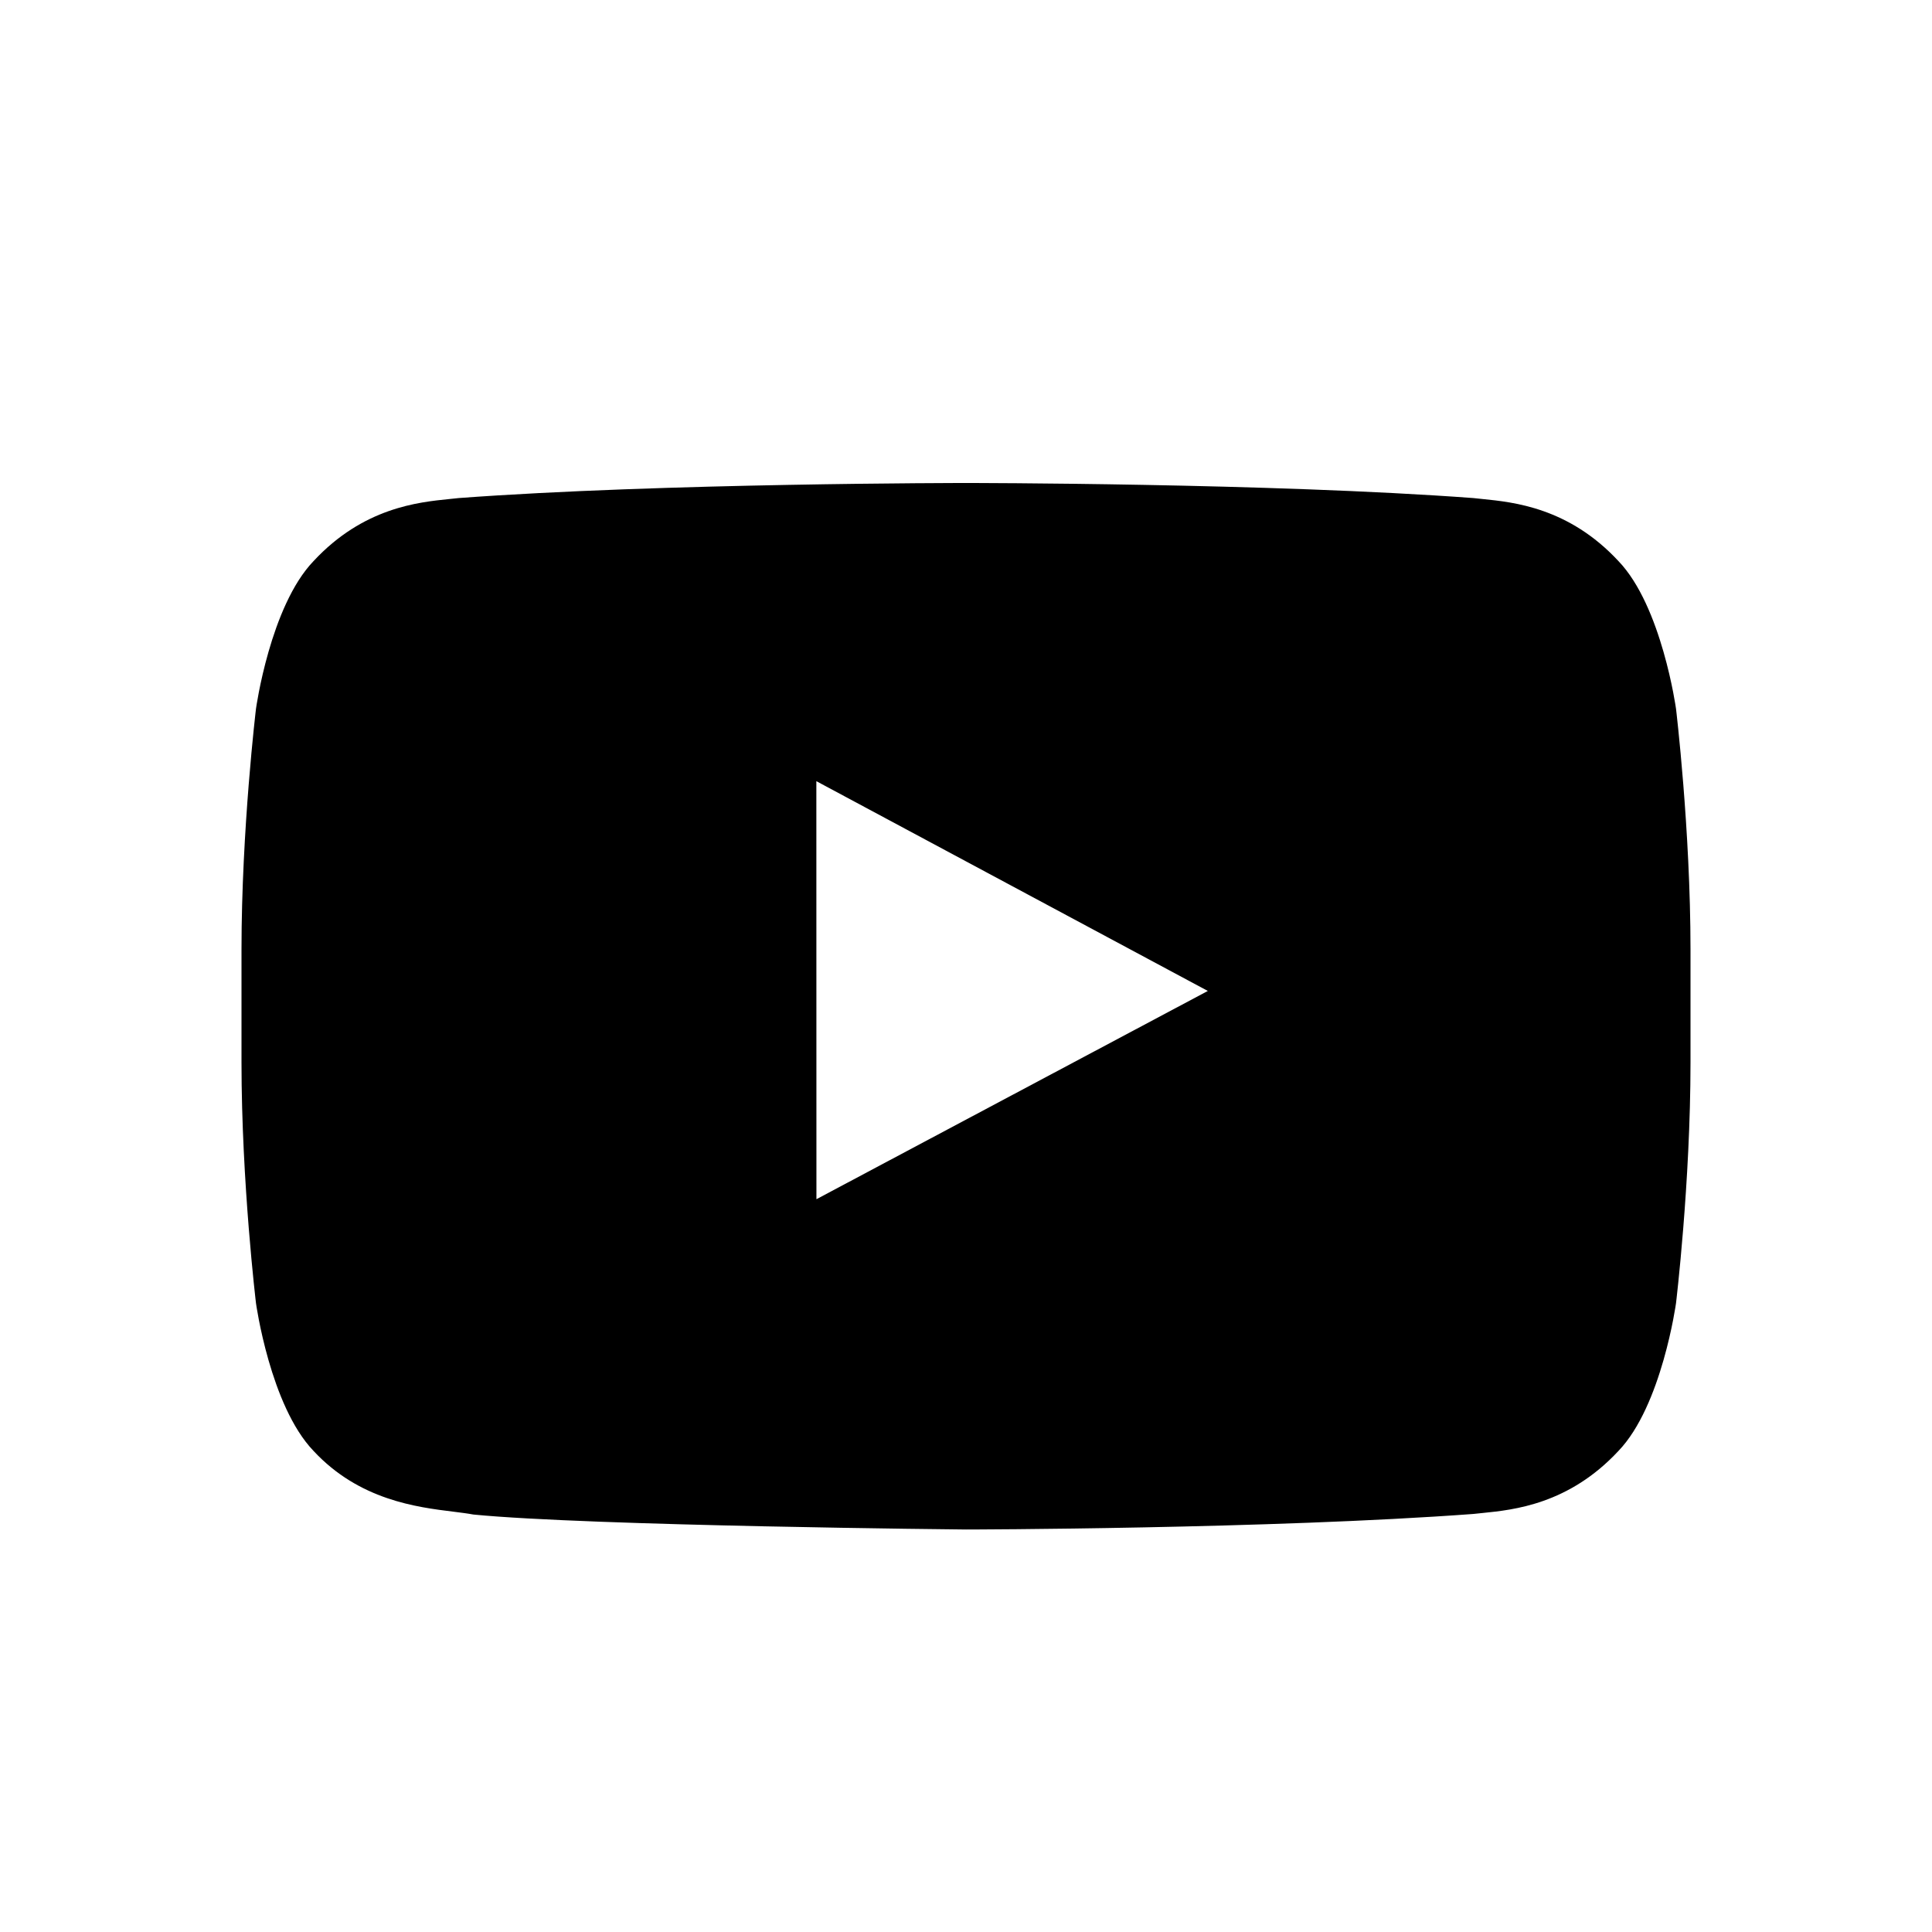
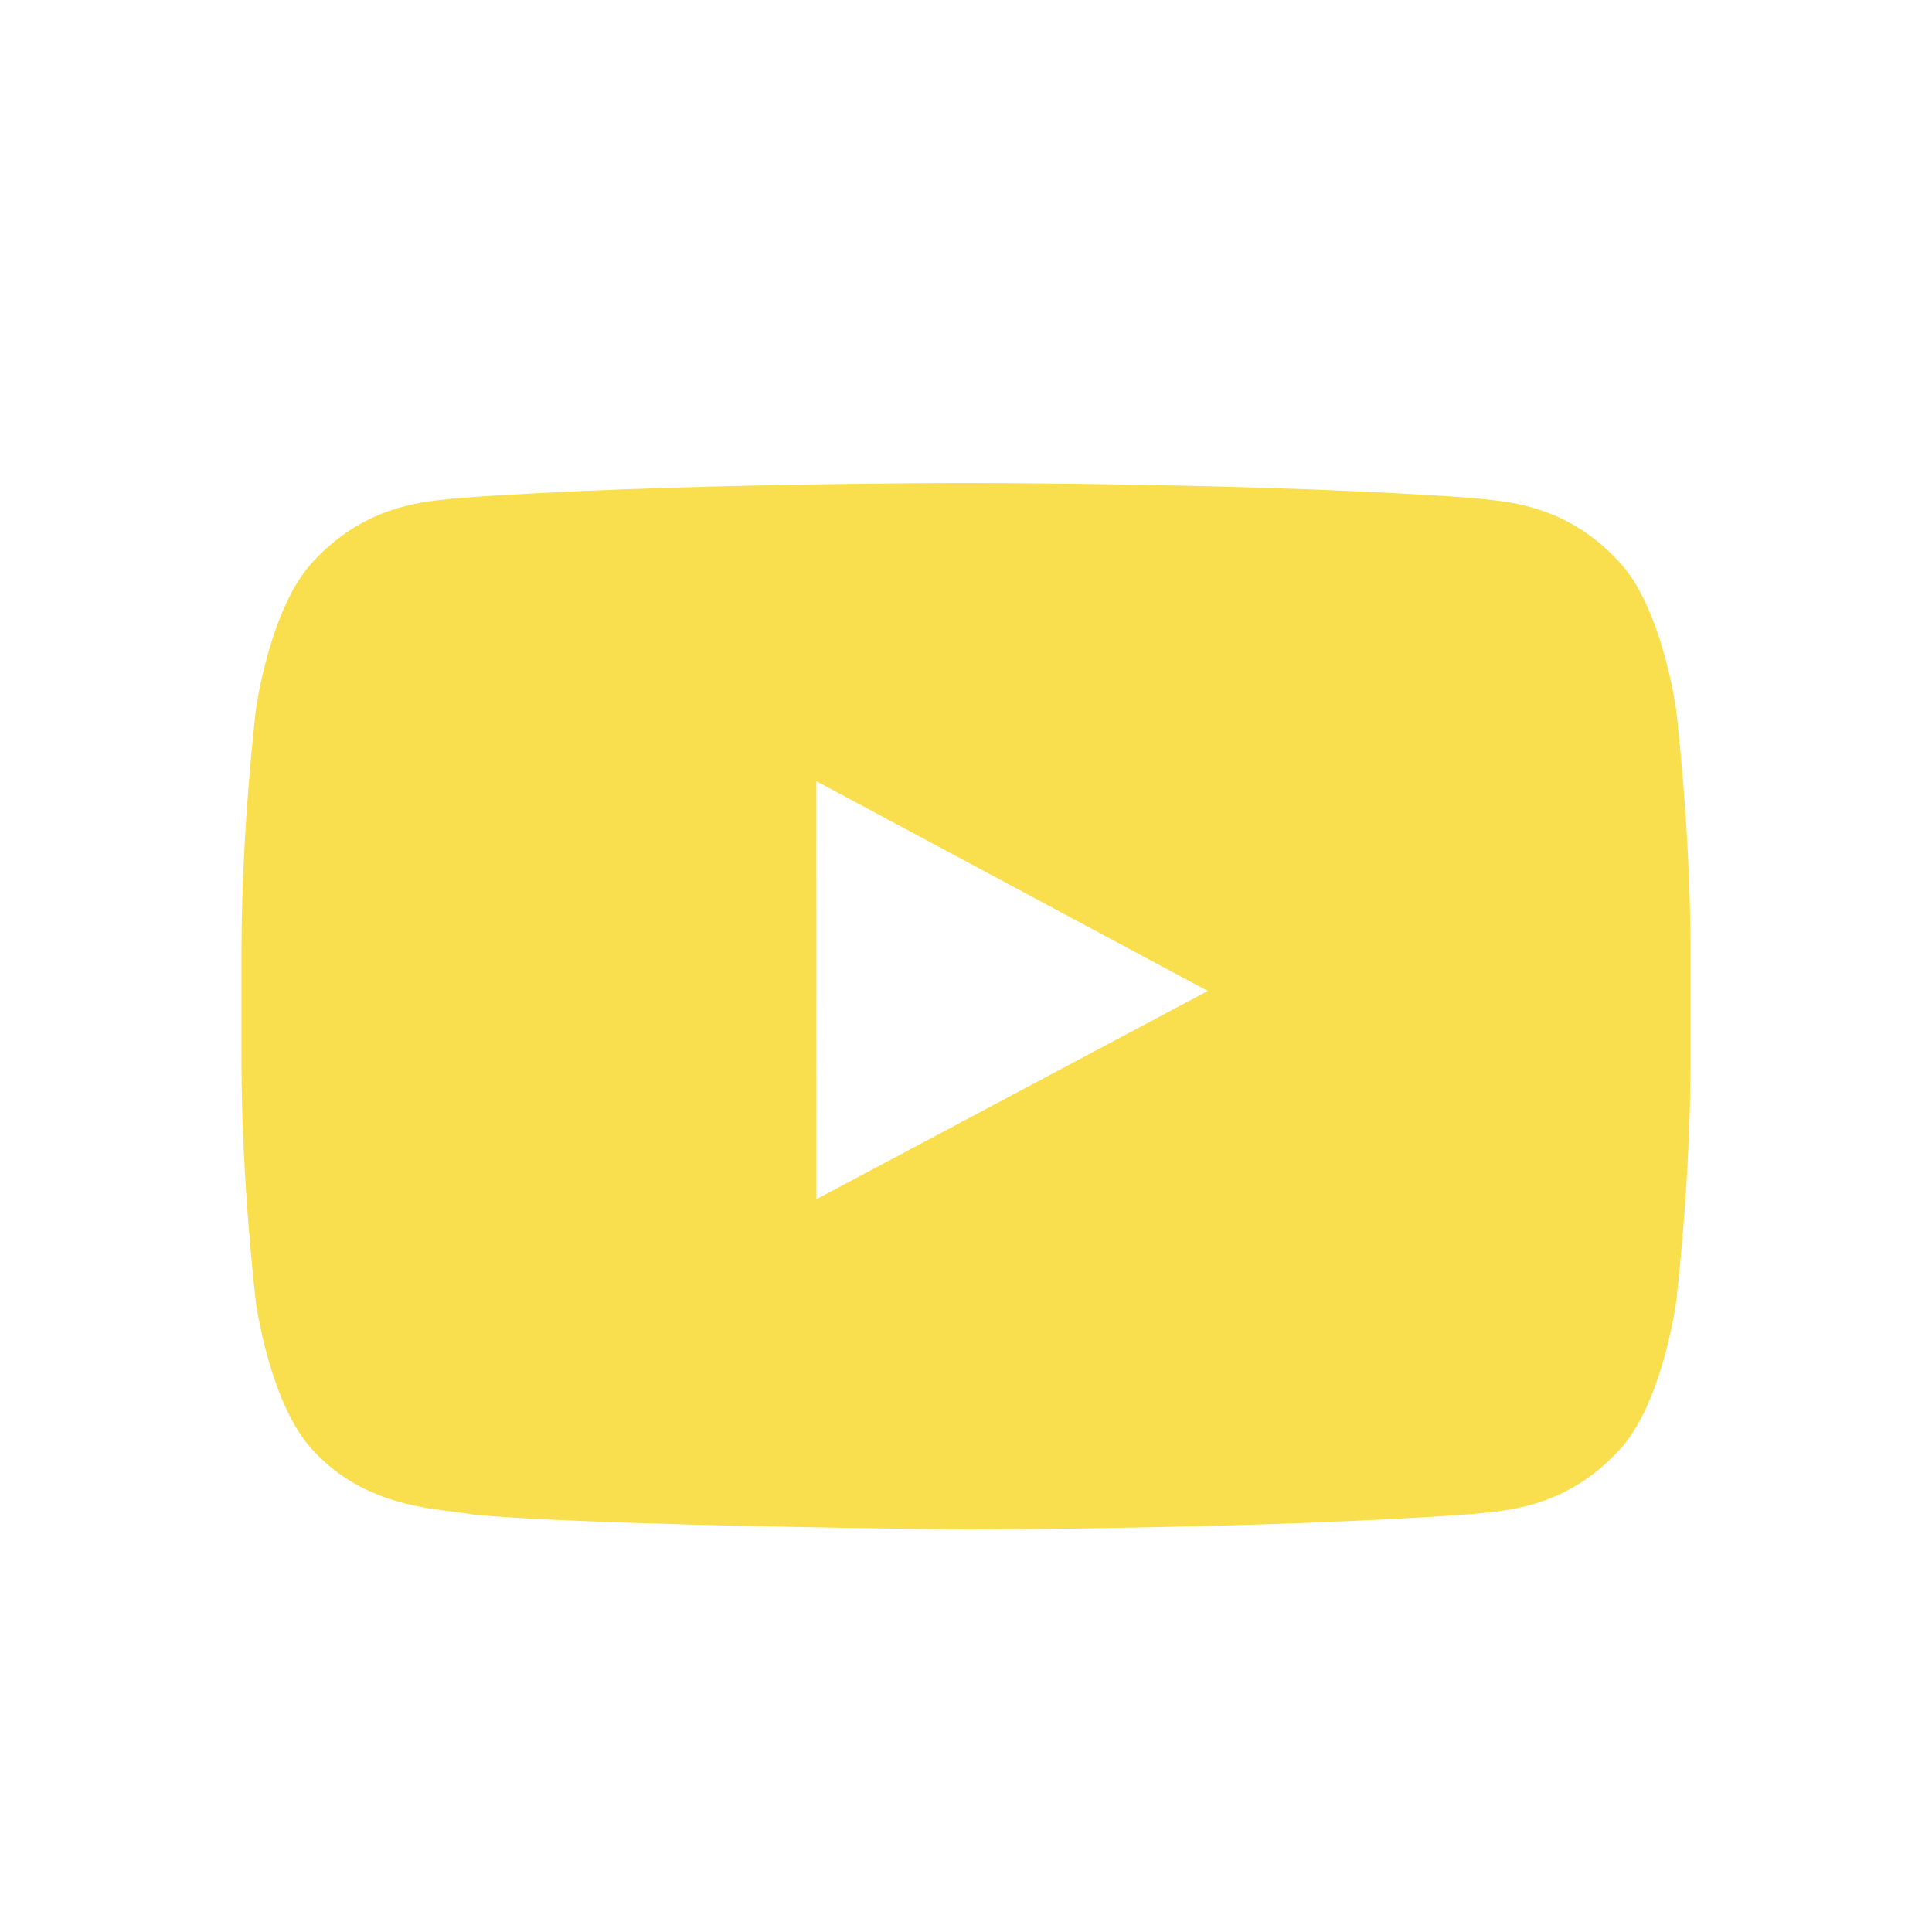
<svg xmlns="http://www.w3.org/2000/svg" width="24" height="24" viewBox="0 0 24 24" fill="none">
-   <path fill-rule="evenodd" clip-rule="evenodd" d="M20.105 6.97C20.644 7.531 20.82 8.804 20.82 8.804C20.82 8.804 21 10.3 21 11.796V13.198C21 14.694 20.82 16.189 20.82 16.189C20.82 16.189 20.644 17.463 20.105 18.024C19.488 18.687 18.804 18.756 18.417 18.795C18.375 18.799 18.336 18.803 18.301 18.807C15.782 18.994 12 19 12 19C12 19 7.32 18.956 5.88 18.814C5.812 18.801 5.729 18.791 5.635 18.779C5.179 18.723 4.463 18.635 3.895 18.024C3.356 17.463 3.18 16.189 3.18 16.189C3.18 16.189 3 14.694 3 13.198V11.796C3 10.3 3.18 8.804 3.18 8.804C3.18 8.804 3.356 7.531 3.895 6.97C4.513 6.305 5.198 6.238 5.584 6.199C5.626 6.195 5.664 6.191 5.699 6.187C8.218 6 11.996 6 11.996 6H12.004C12.004 6 15.782 6 18.301 6.187C18.336 6.191 18.374 6.195 18.416 6.199C18.802 6.238 19.487 6.305 20.105 6.97ZM10.141 9.704L10.142 14.897L15.004 12.31L10.141 9.704Z" fill="#000000" />
+   <path fill-rule="evenodd" clip-rule="evenodd" d="M20.105 6.97C20.644 7.531 20.82 8.804 20.82 8.804C20.82 8.804 21 10.3 21 11.796V13.198C21 14.694 20.82 16.189 20.82 16.189C20.82 16.189 20.644 17.463 20.105 18.024C19.488 18.687 18.804 18.756 18.417 18.795C18.375 18.799 18.336 18.803 18.301 18.807C15.782 18.994 12 19 12 19C12 19 7.32 18.956 5.88 18.814C5.812 18.801 5.729 18.791 5.635 18.779C5.179 18.723 4.463 18.635 3.895 18.024C3.356 17.463 3.18 16.189 3.18 16.189C3.18 16.189 3 14.694 3 13.198V11.796C3 10.3 3.18 8.804 3.18 8.804C3.18 8.804 3.356 7.531 3.895 6.97C4.513 6.305 5.198 6.238 5.584 6.199C5.626 6.195 5.664 6.191 5.699 6.187C8.218 6 11.996 6 11.996 6H12.004C12.004 6 15.782 6 18.301 6.187C18.336 6.191 18.374 6.195 18.416 6.199C18.802 6.238 19.487 6.305 20.105 6.97ZM10.141 9.704L10.142 14.897L15.004 12.31L10.141 9.704Z" fill="#F9DE4E" />
</svg>
